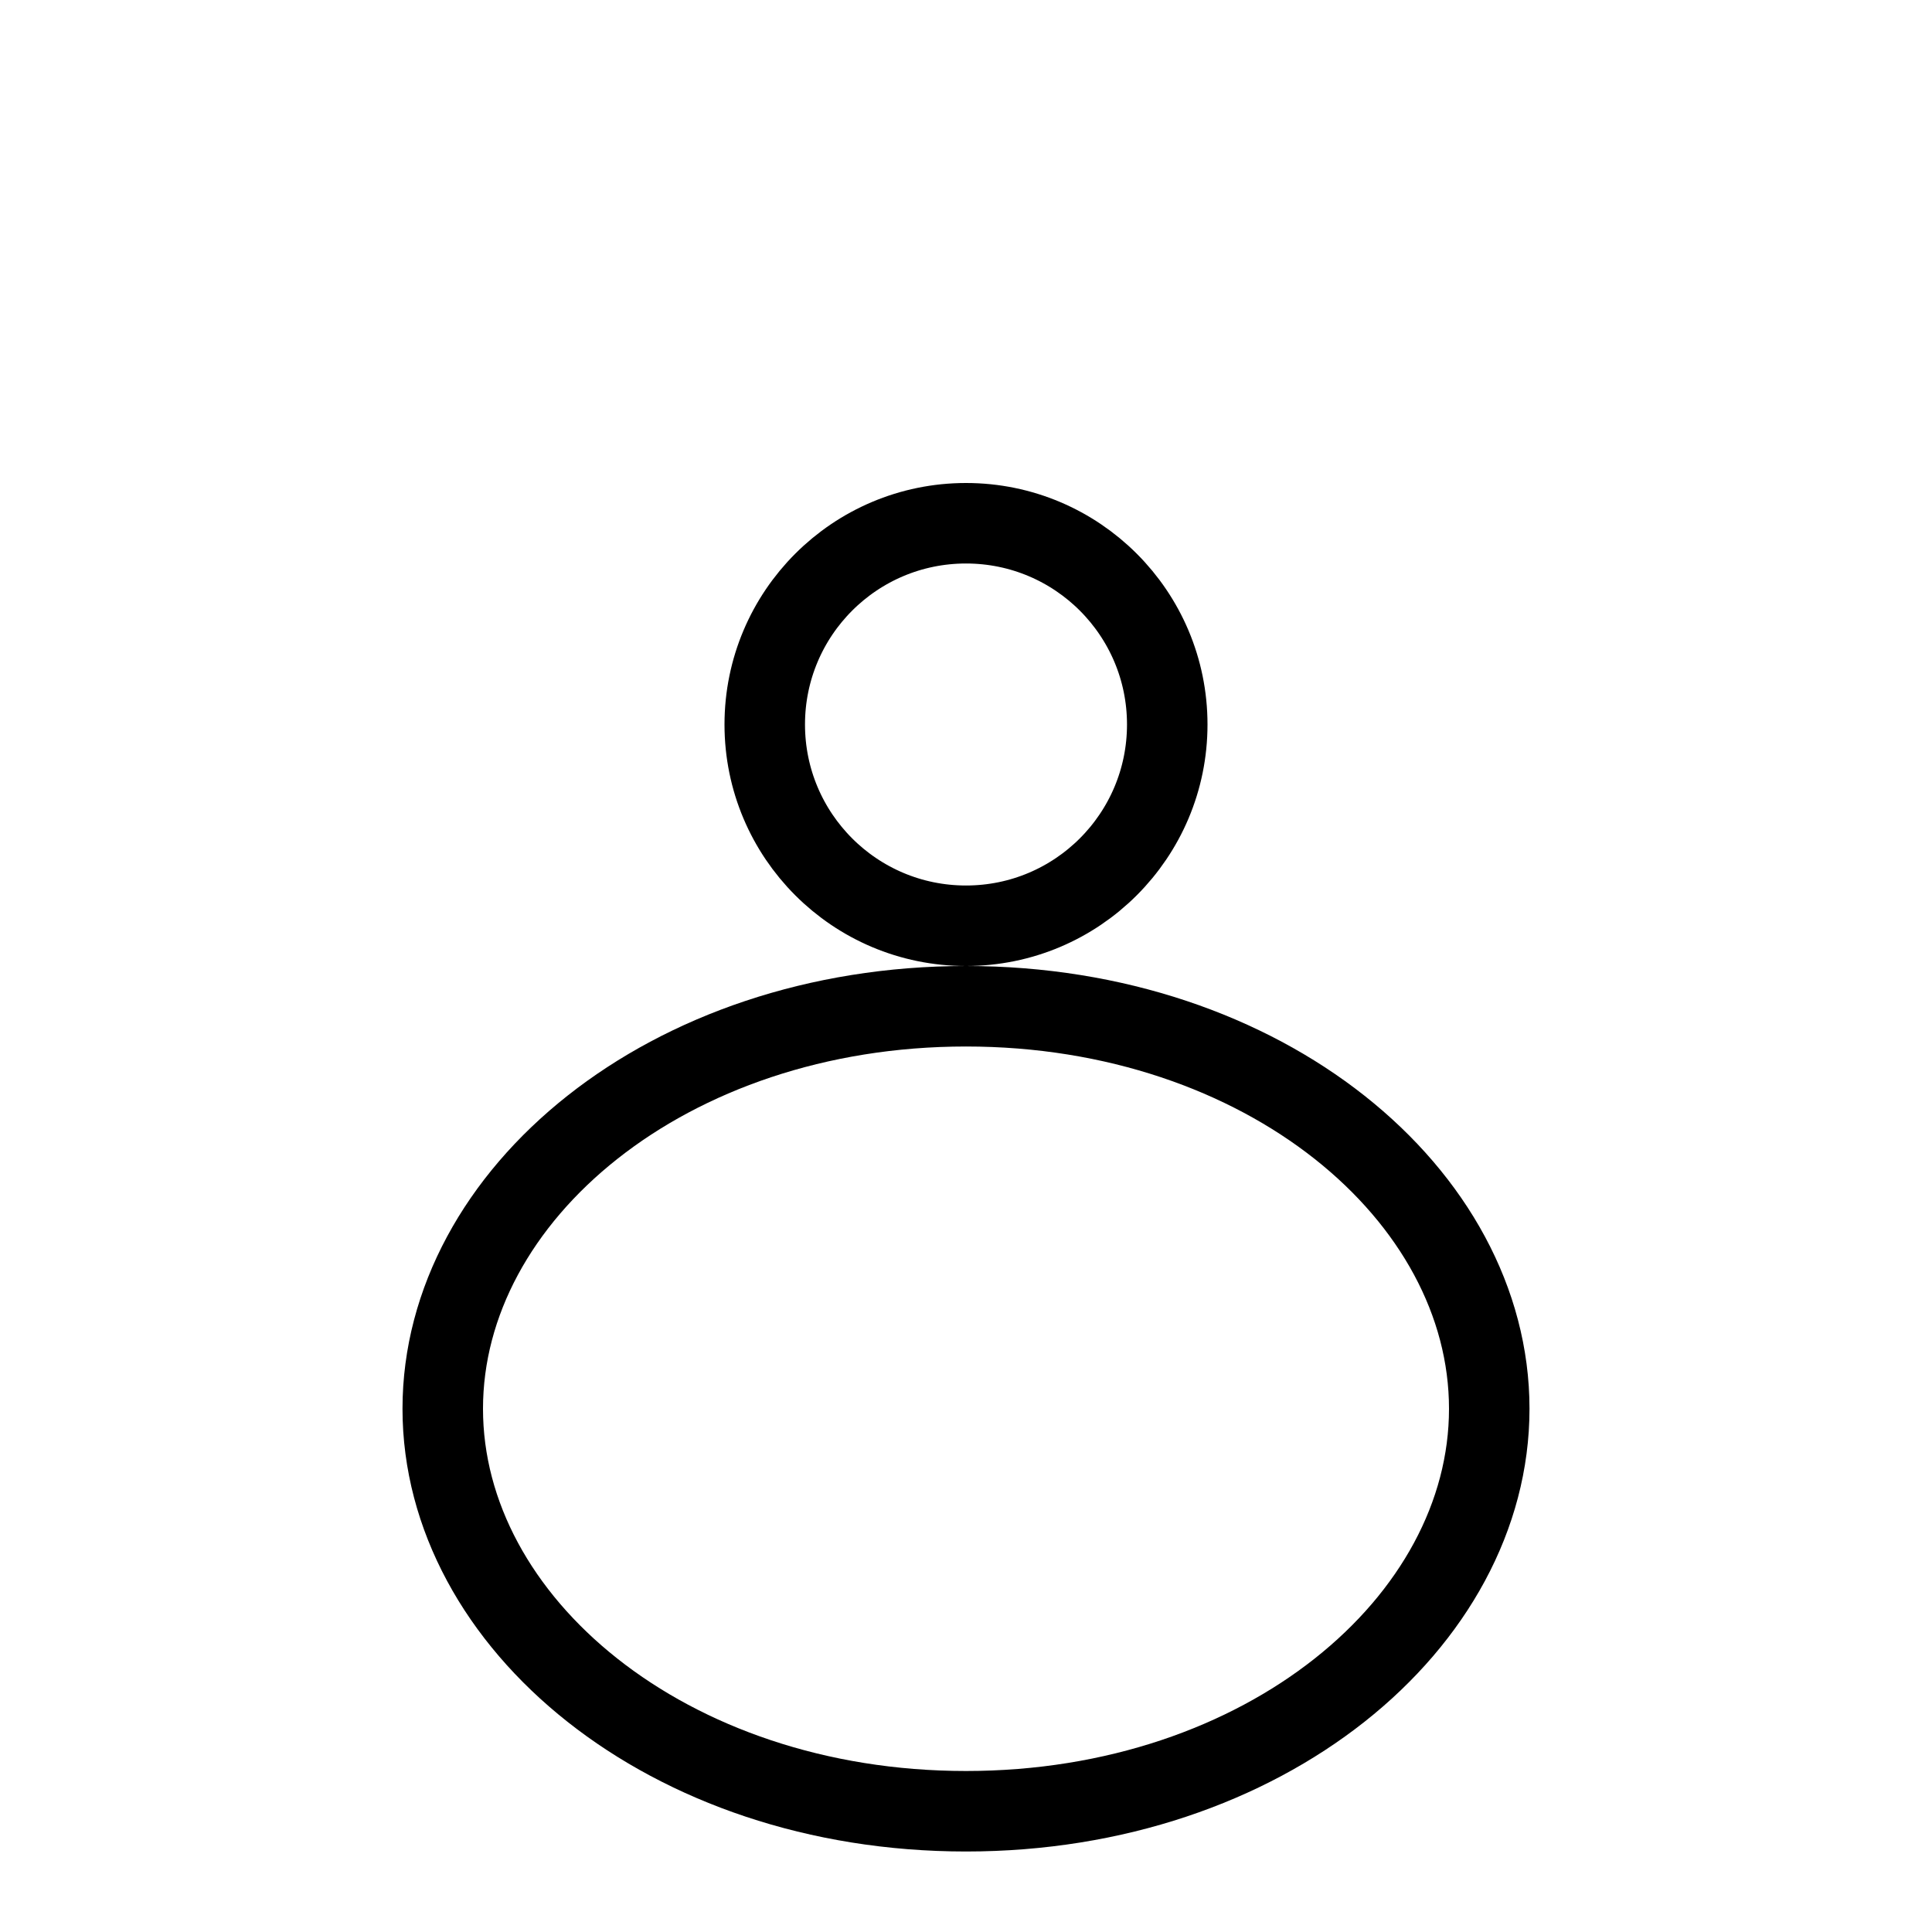
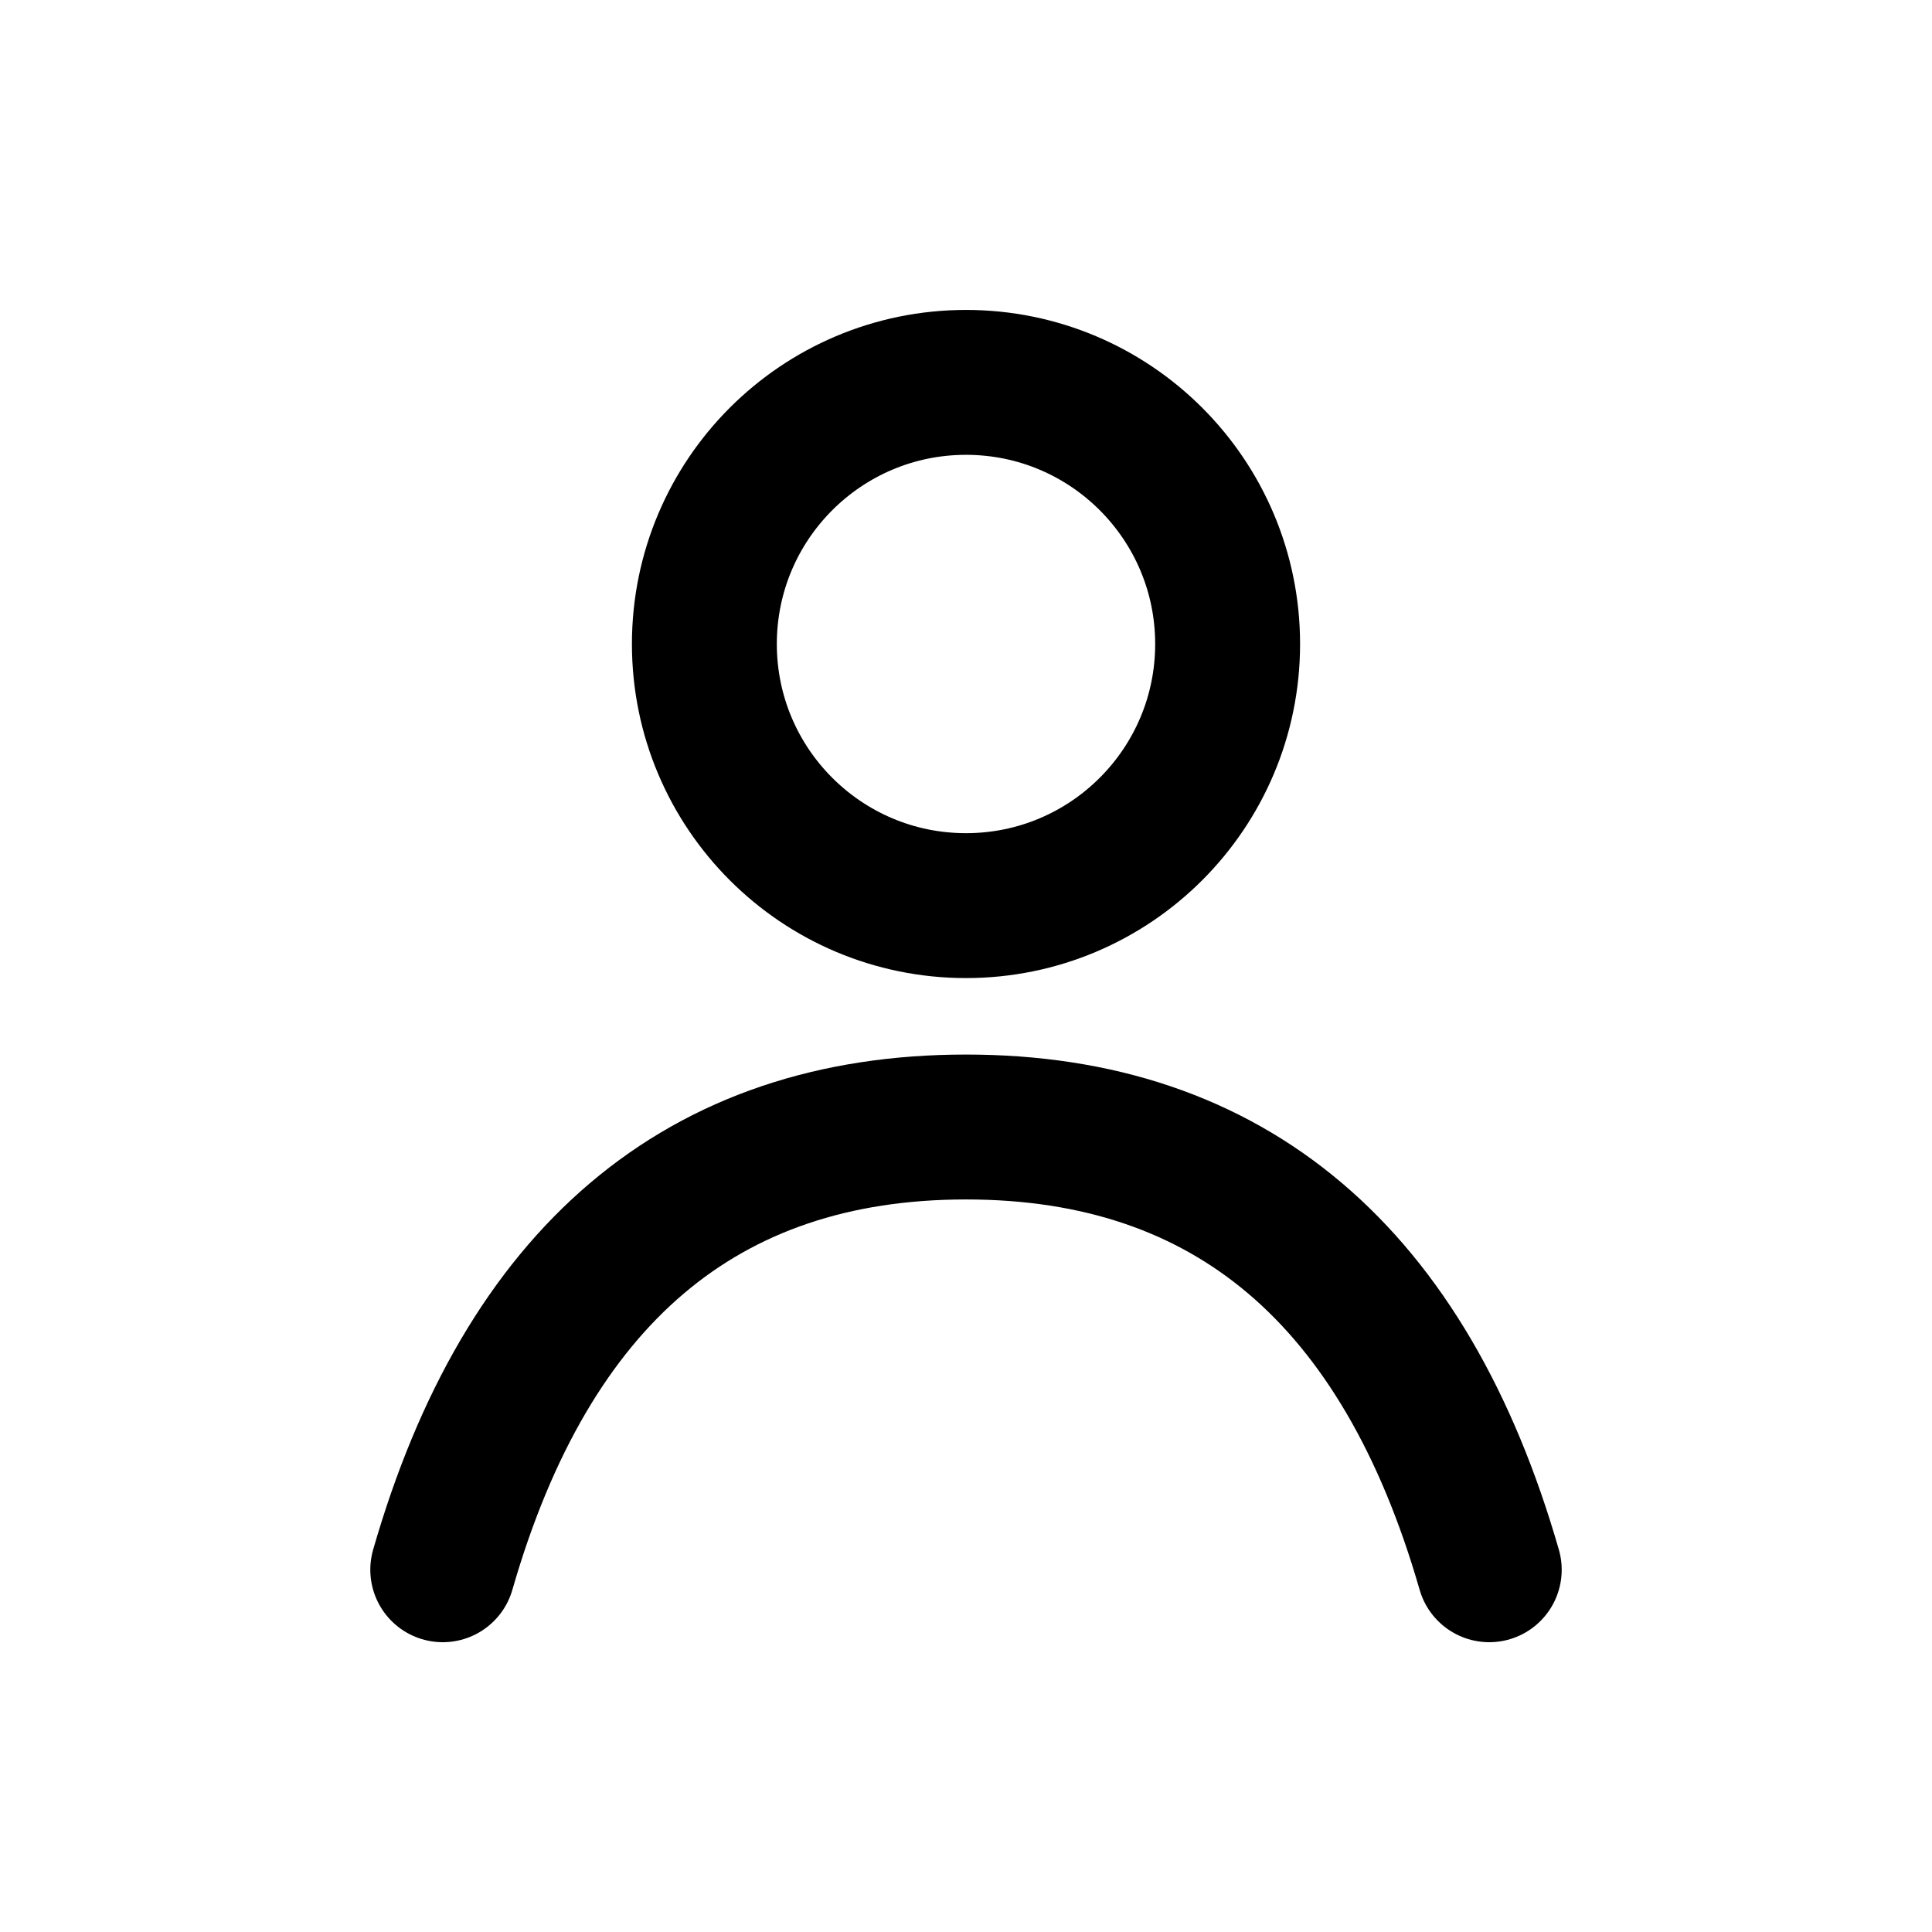
<svg xmlns="http://www.w3.org/2000/svg" width="24" height="24" viewBox="0 0 24 24" fill="none">
-   <path d="M12 12.5C15.709 12.5 18.5 14.844 18.5 17.5C18.5 20.156 15.709 22.5 12 22.5C8.291 22.5 5.5 20.156 5.5 17.5C5.5 14.844 8.291 12.5 12 12.5Z" stroke="currentColor" />
-   <path d="M12 6.5C13.381 6.5 14.5 7.619 14.5 9C14.5 10.381 13.381 11.5 12 11.5C10.619 11.5 9.5 10.381 9.5 9C9.5 7.619 10.619 6.5 12 6.5Z" stroke="currentColor" />
+   <circle cx="12" cy="8" r="3.25" stroke="currentColor" stroke-width="1.8" />
+   <path d="M5.5 19.5C6.55 15.85 8.72 14 12 14C15.28 14 17.45 15.85 18.5 19.5" stroke="currentColor" stroke-width="1.8" stroke-linecap="round" />
</svg>
